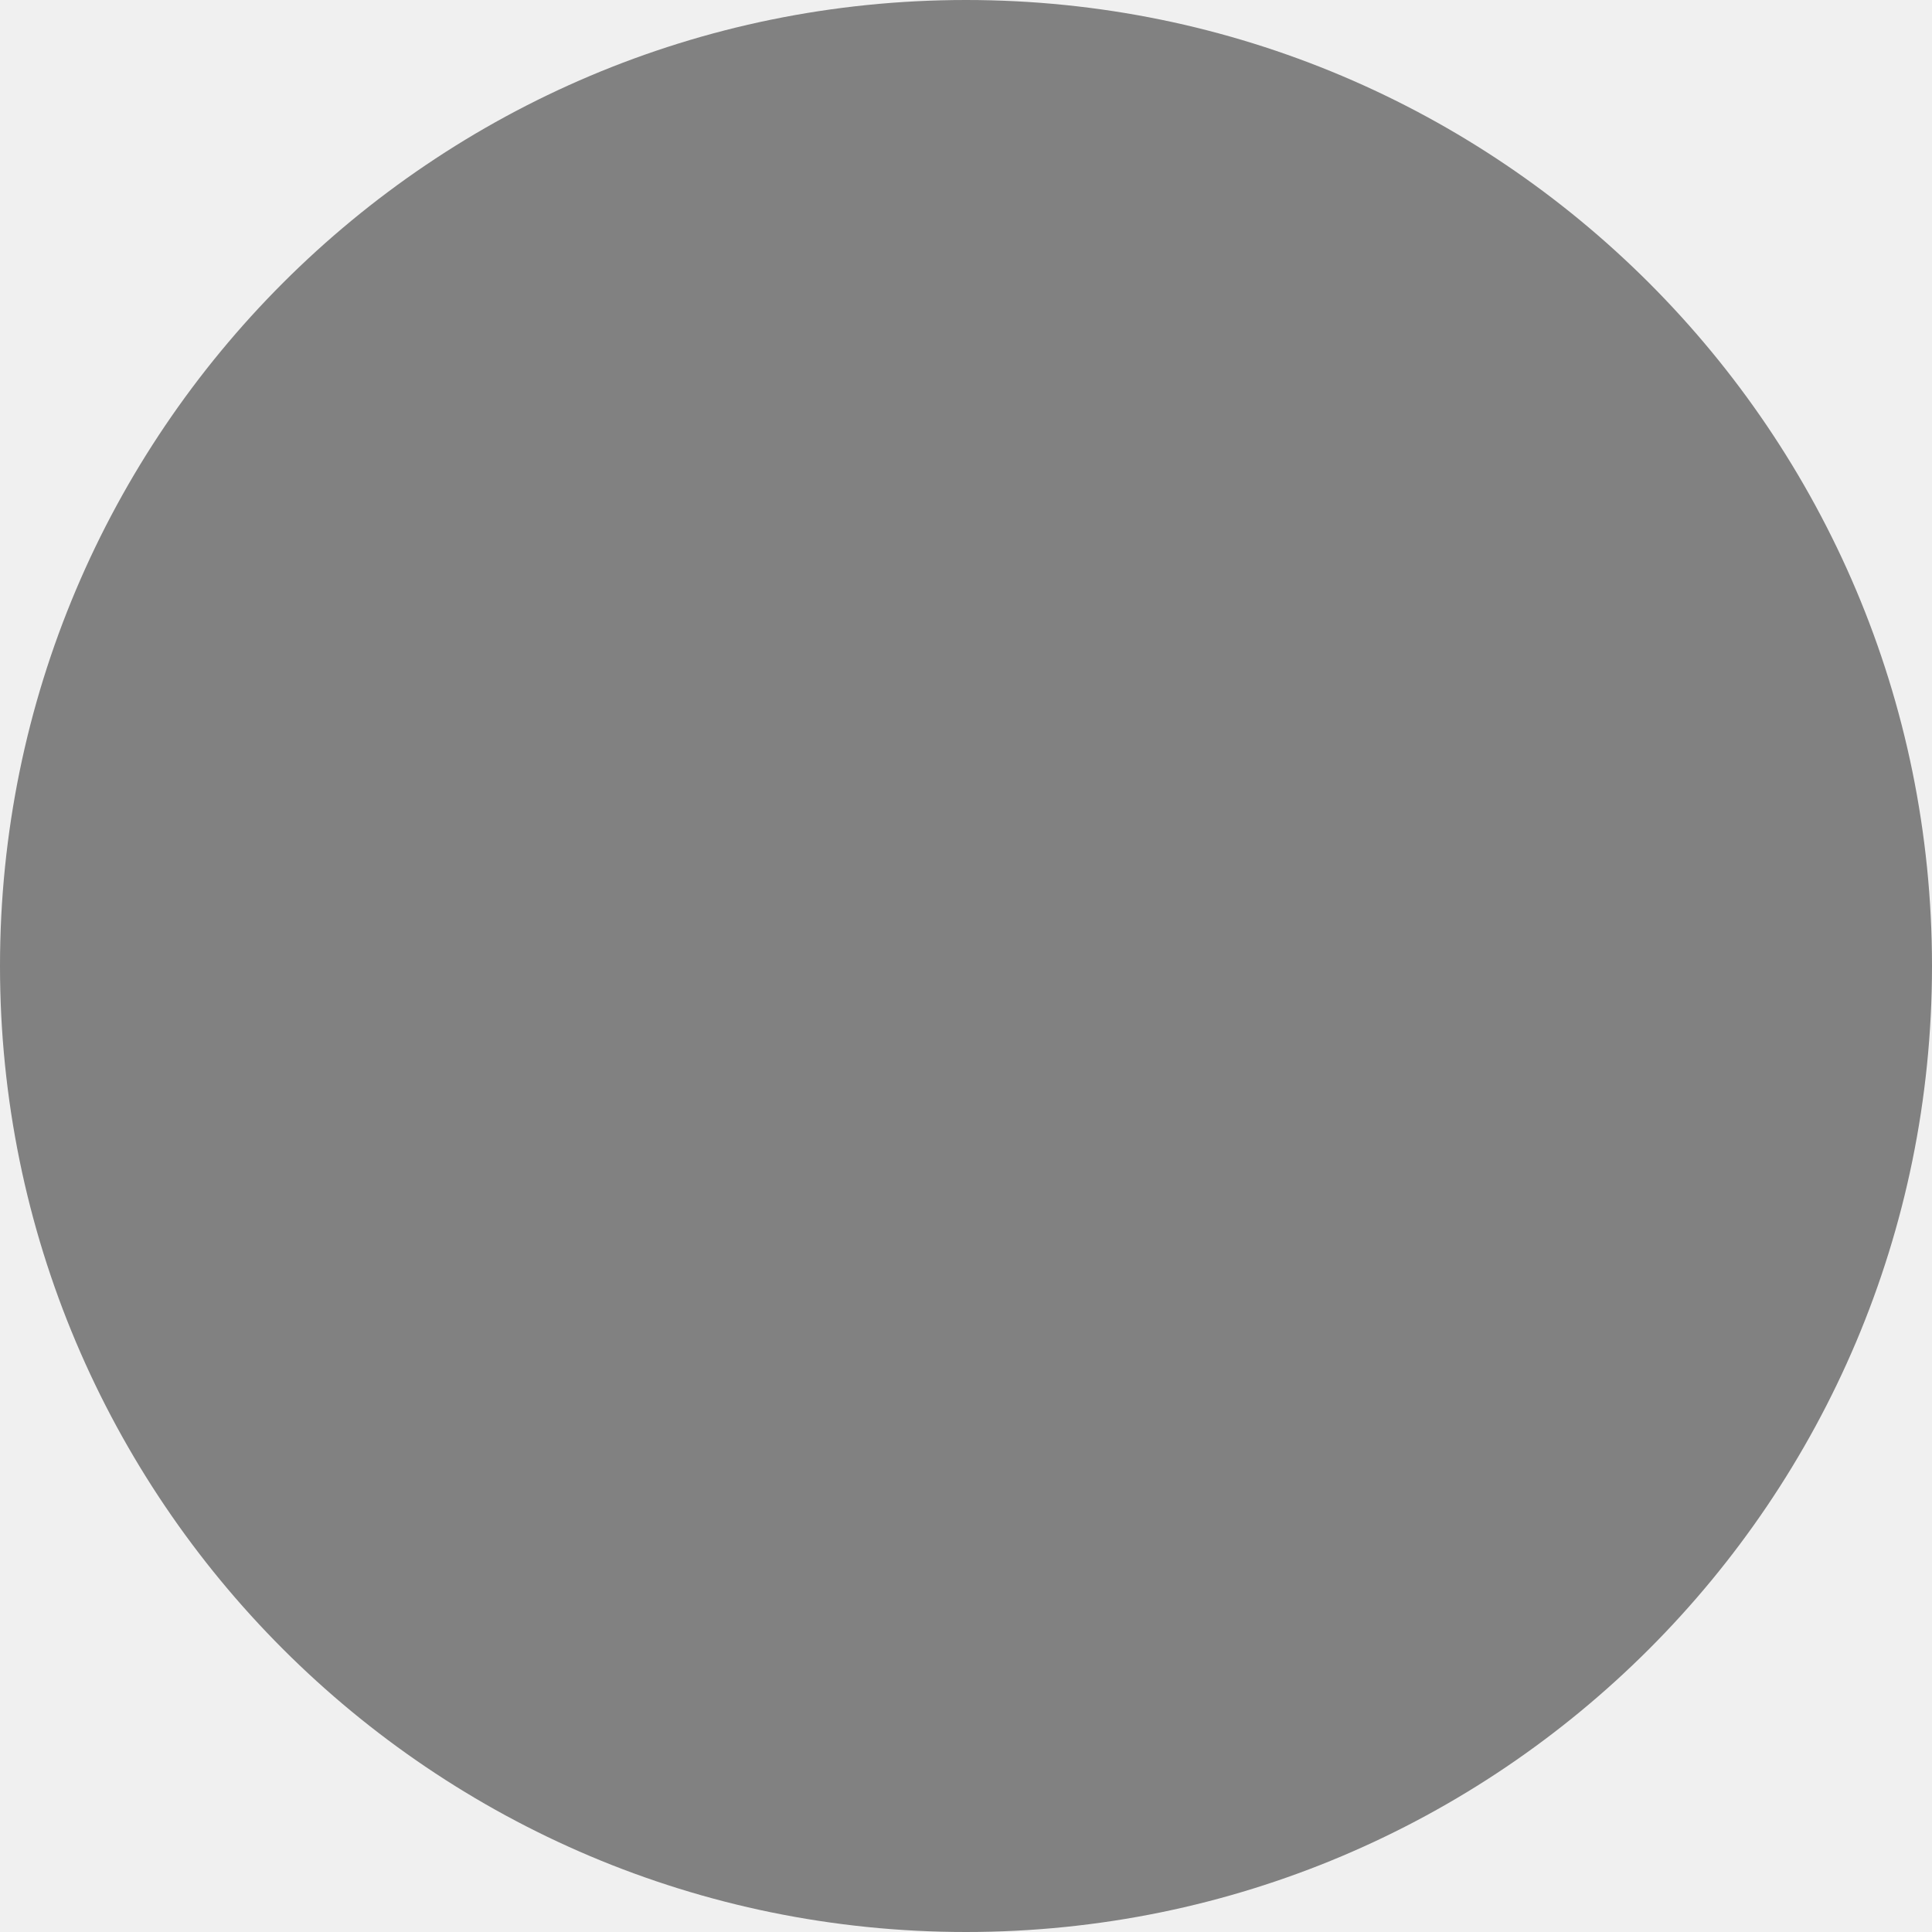
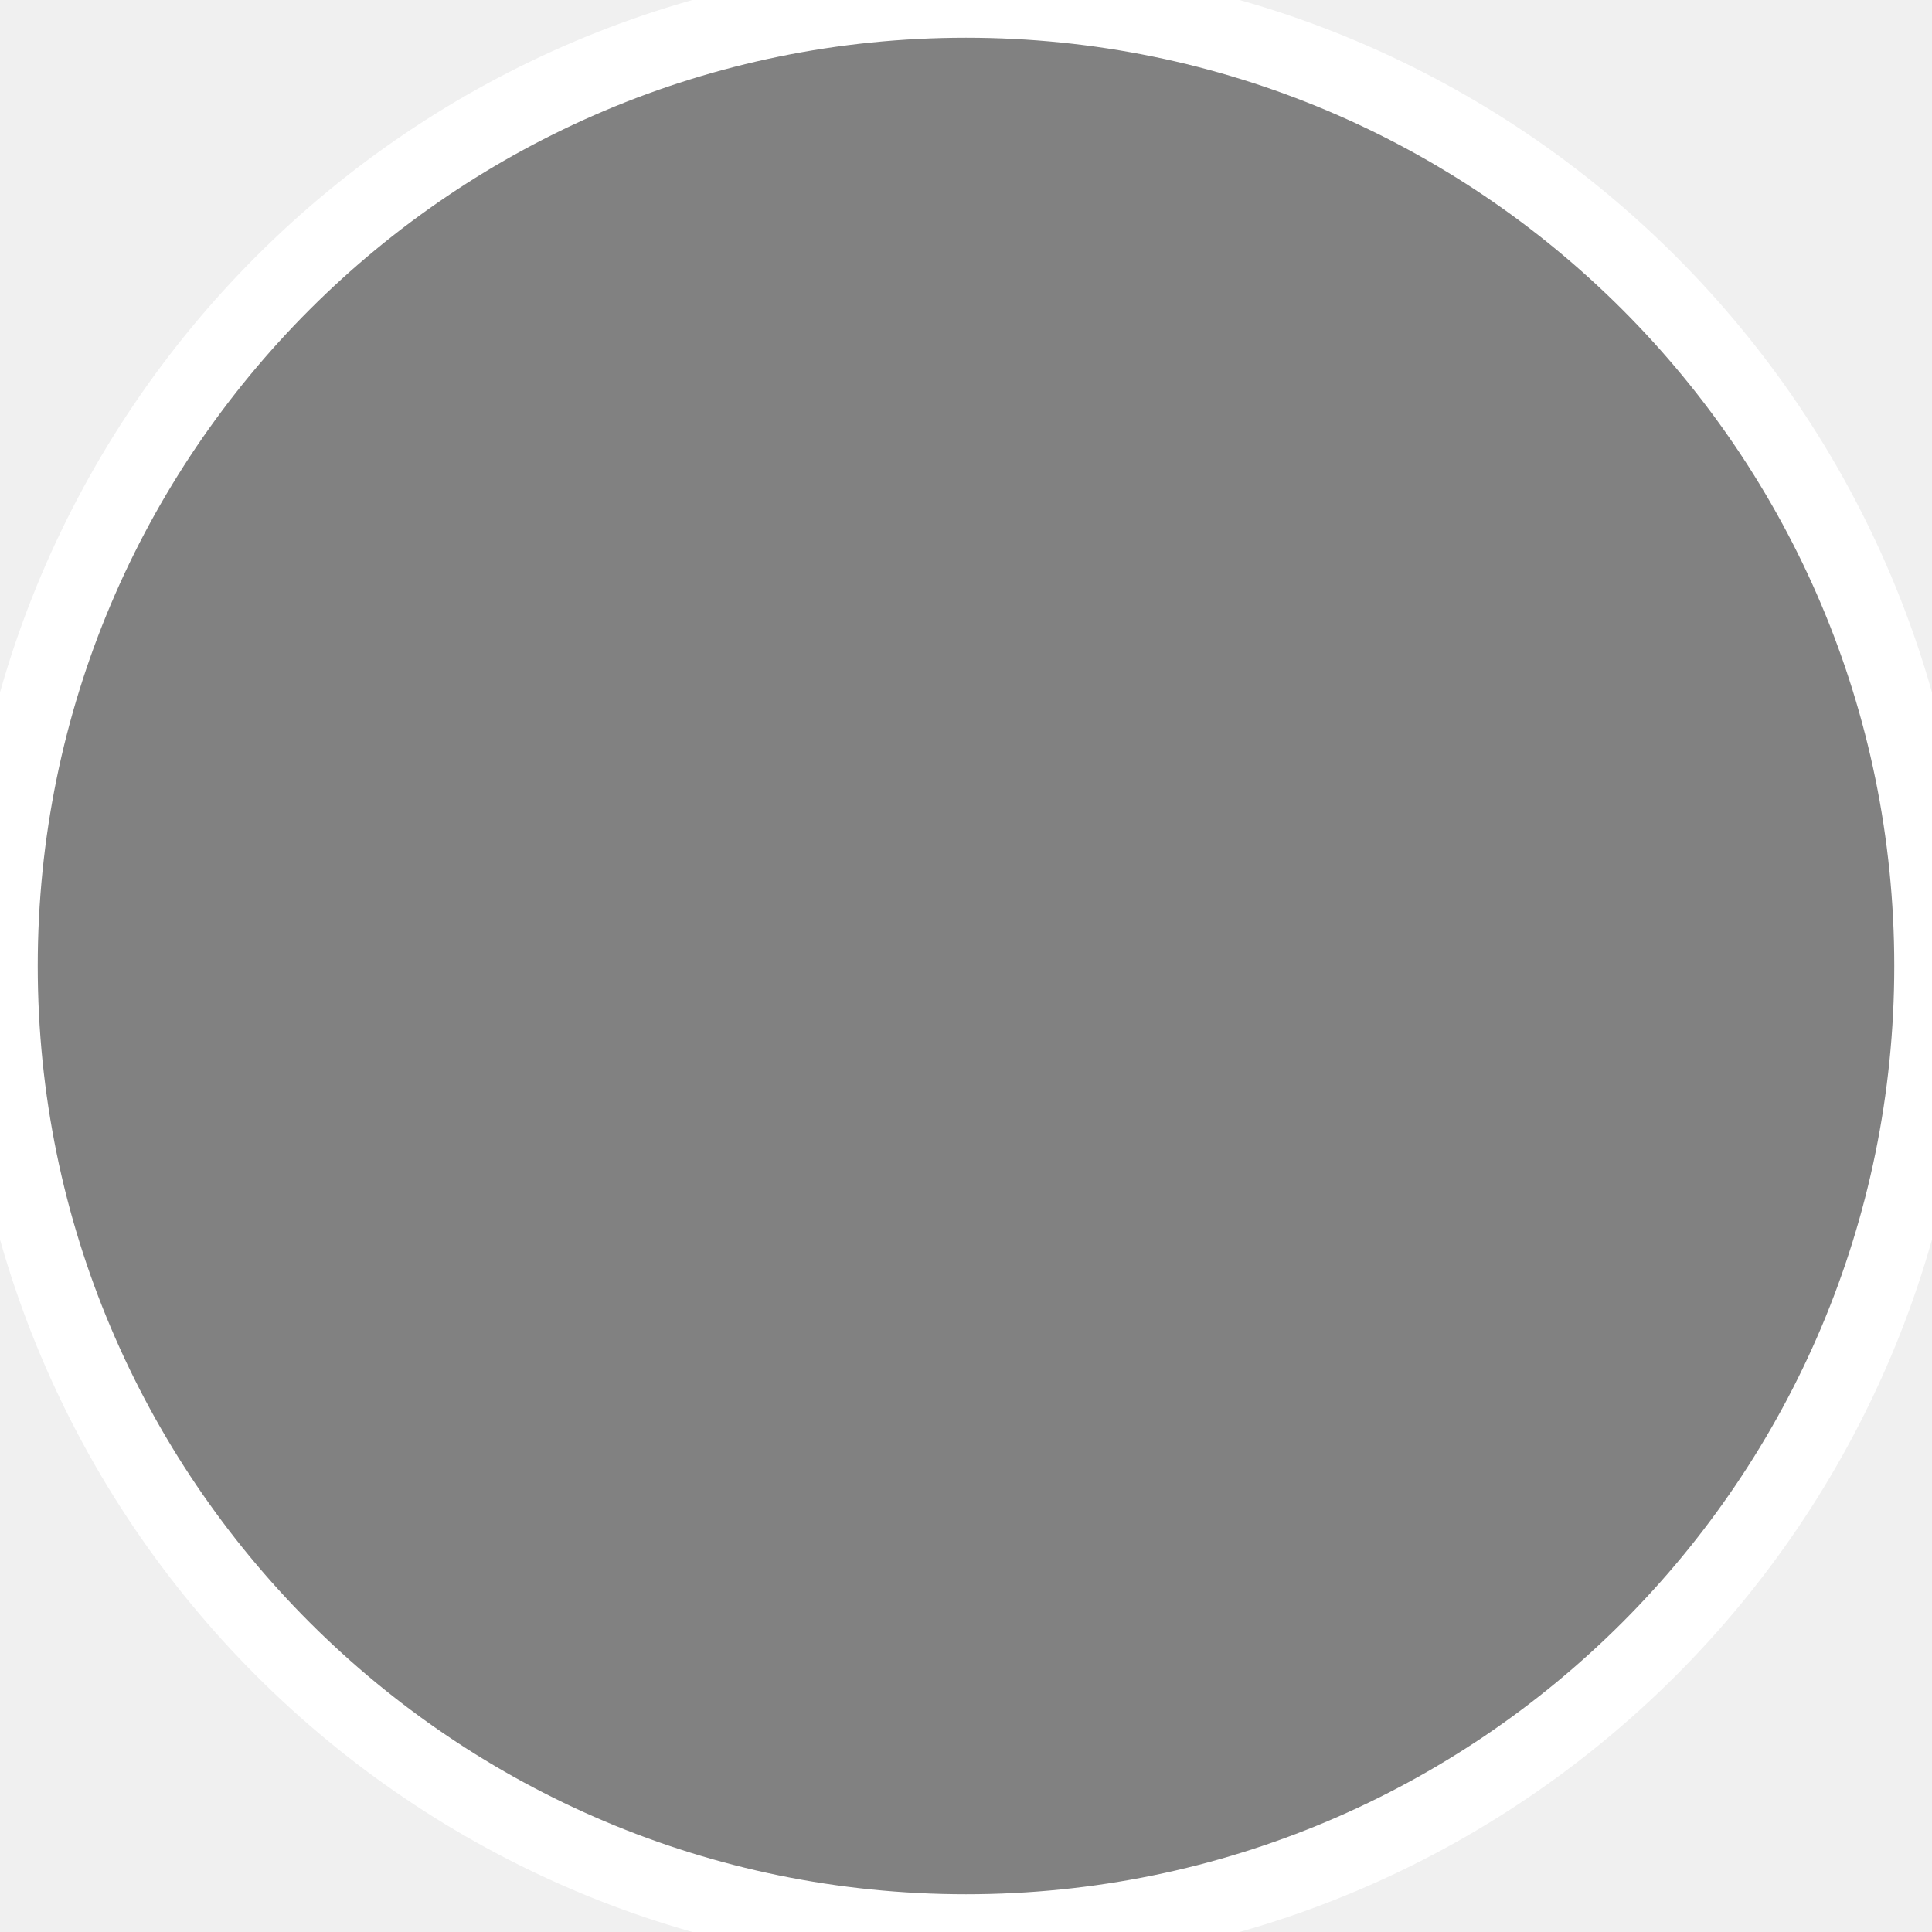
<svg xmlns="http://www.w3.org/2000/svg" version="1.1" id="レイヤー_1" x="0px" y="0px" viewBox="0 0 256 256" style="enable-background:new 0 0 256 256;" xml:space="preserve">
  <style type="text/css">
- 	.st0{fill:#818181;}
+ 	.st0{fill:#818181;stroke:#FFFFFF;stroke-width:10;stroke-miterlimit:10;}
</style>
  <circle class="st0" cx="128" cy="128" r="128" />
</svg>
